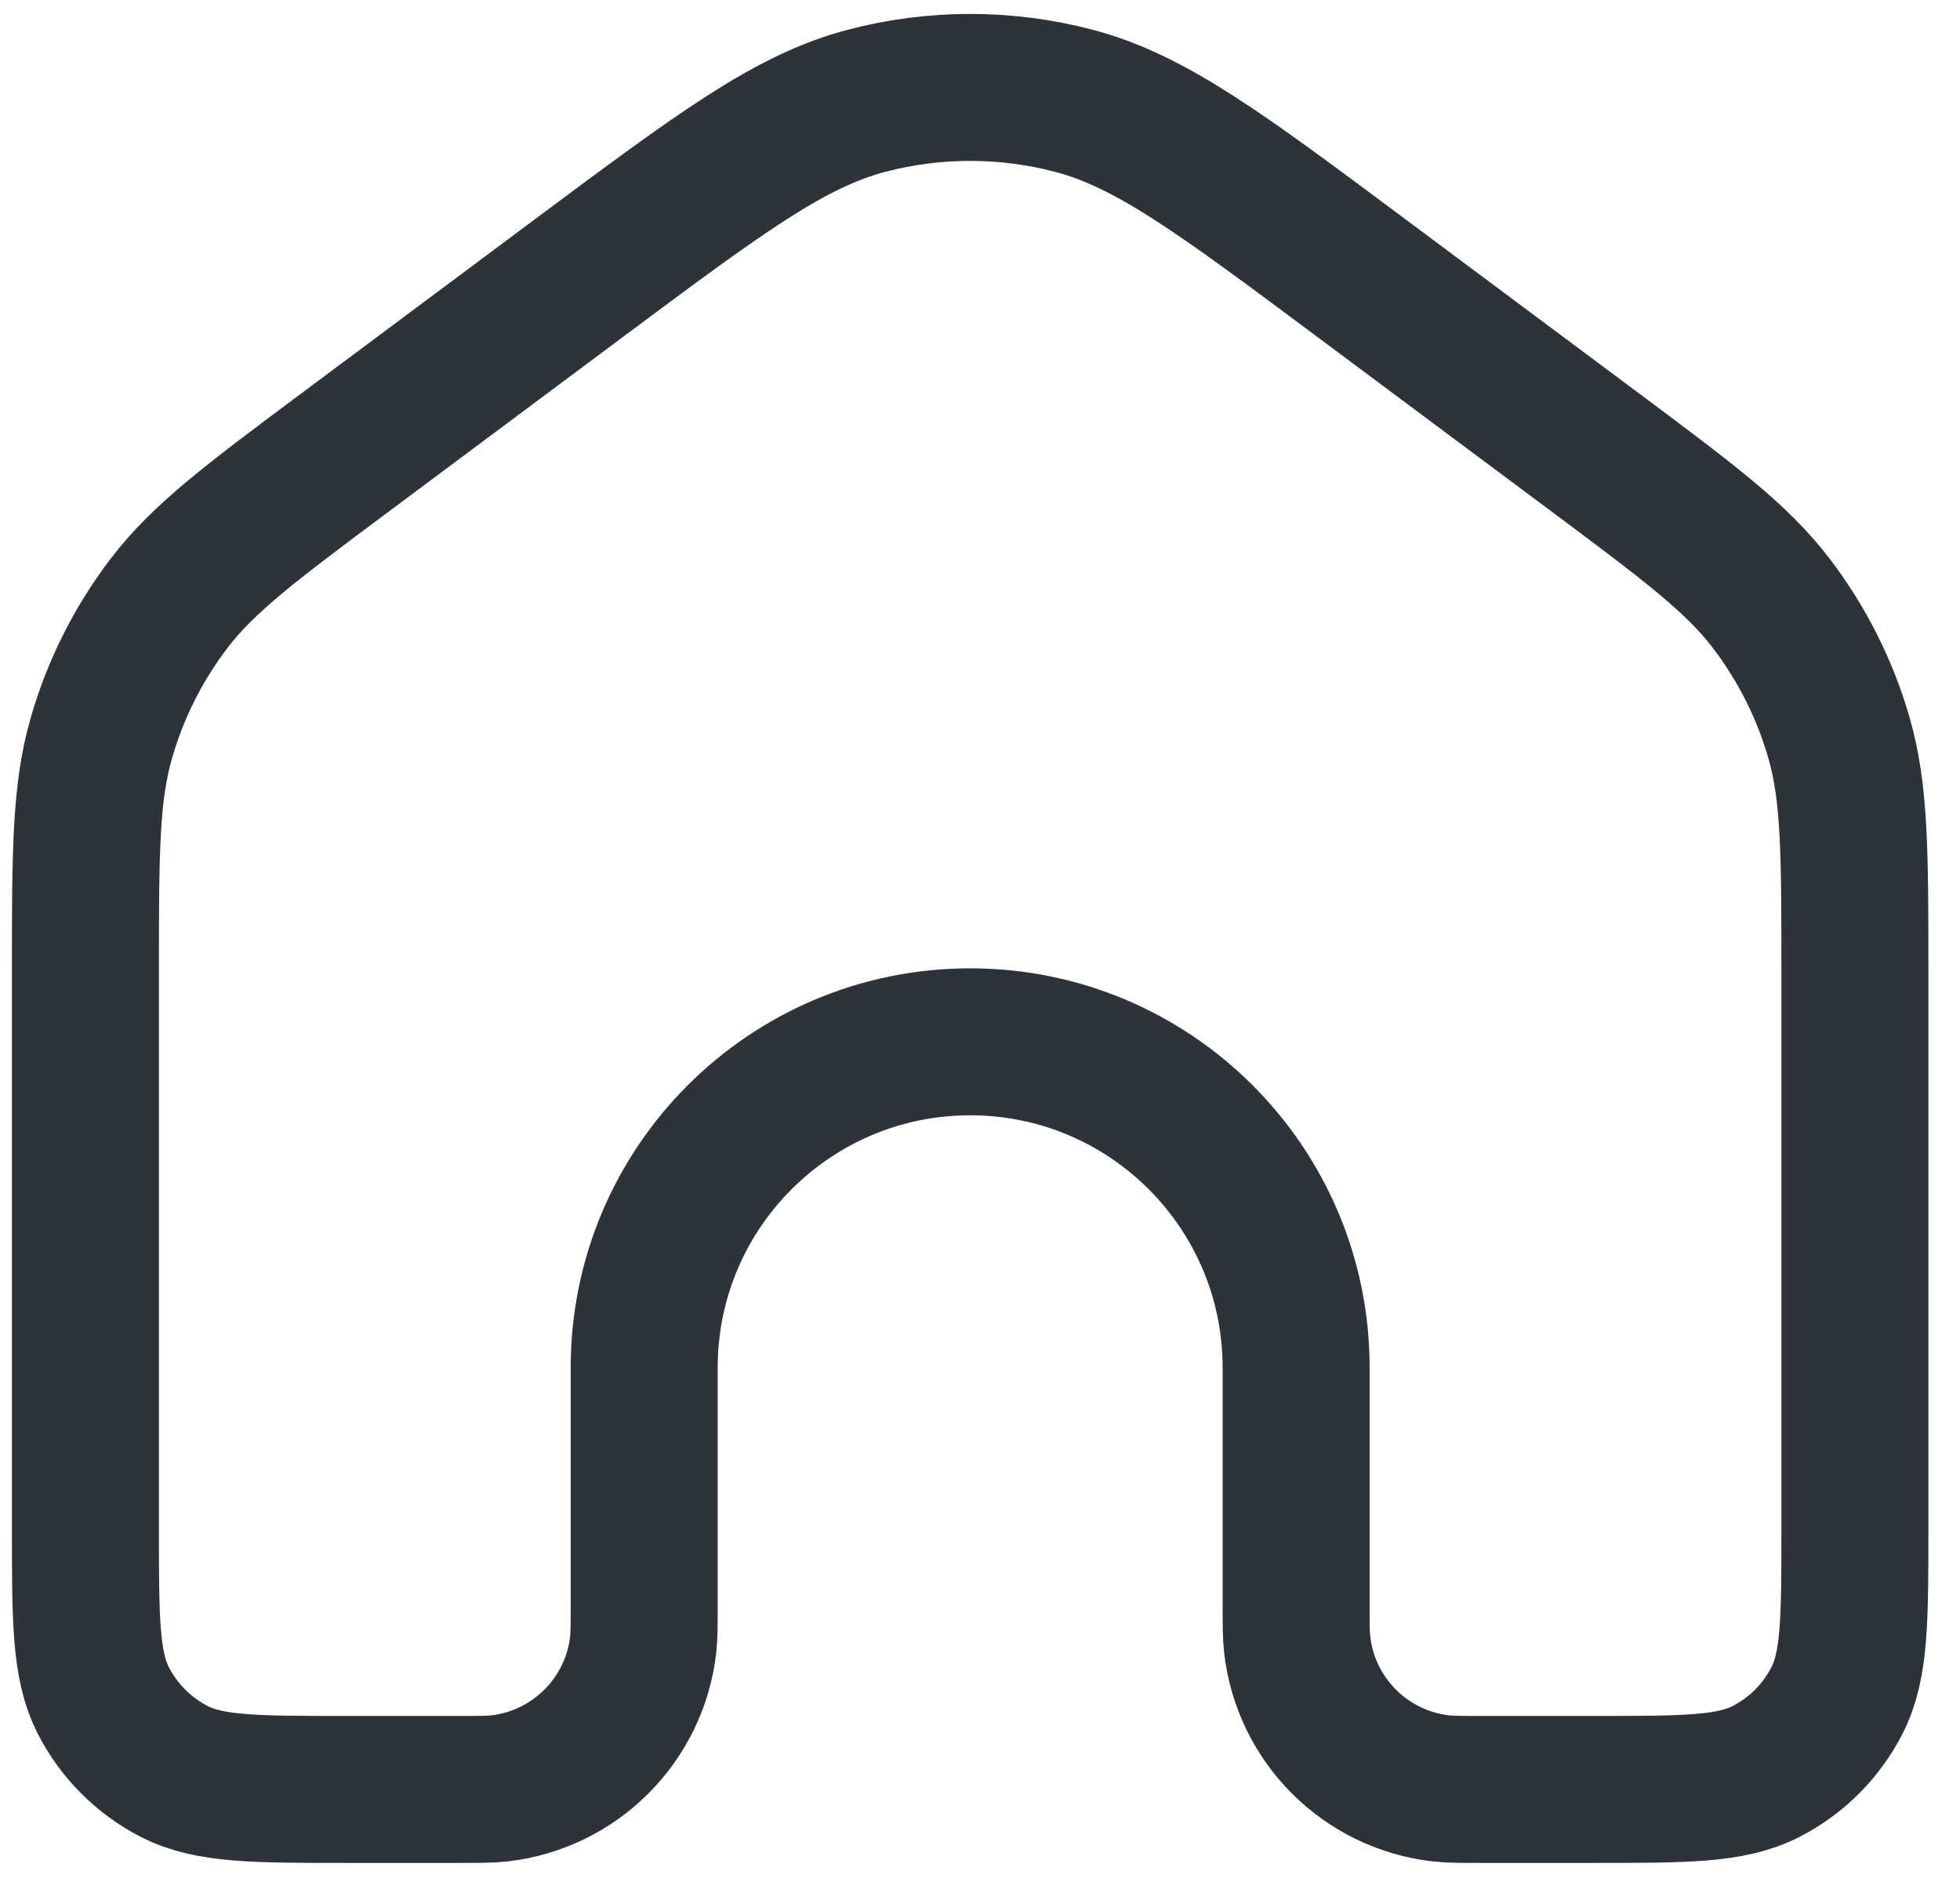
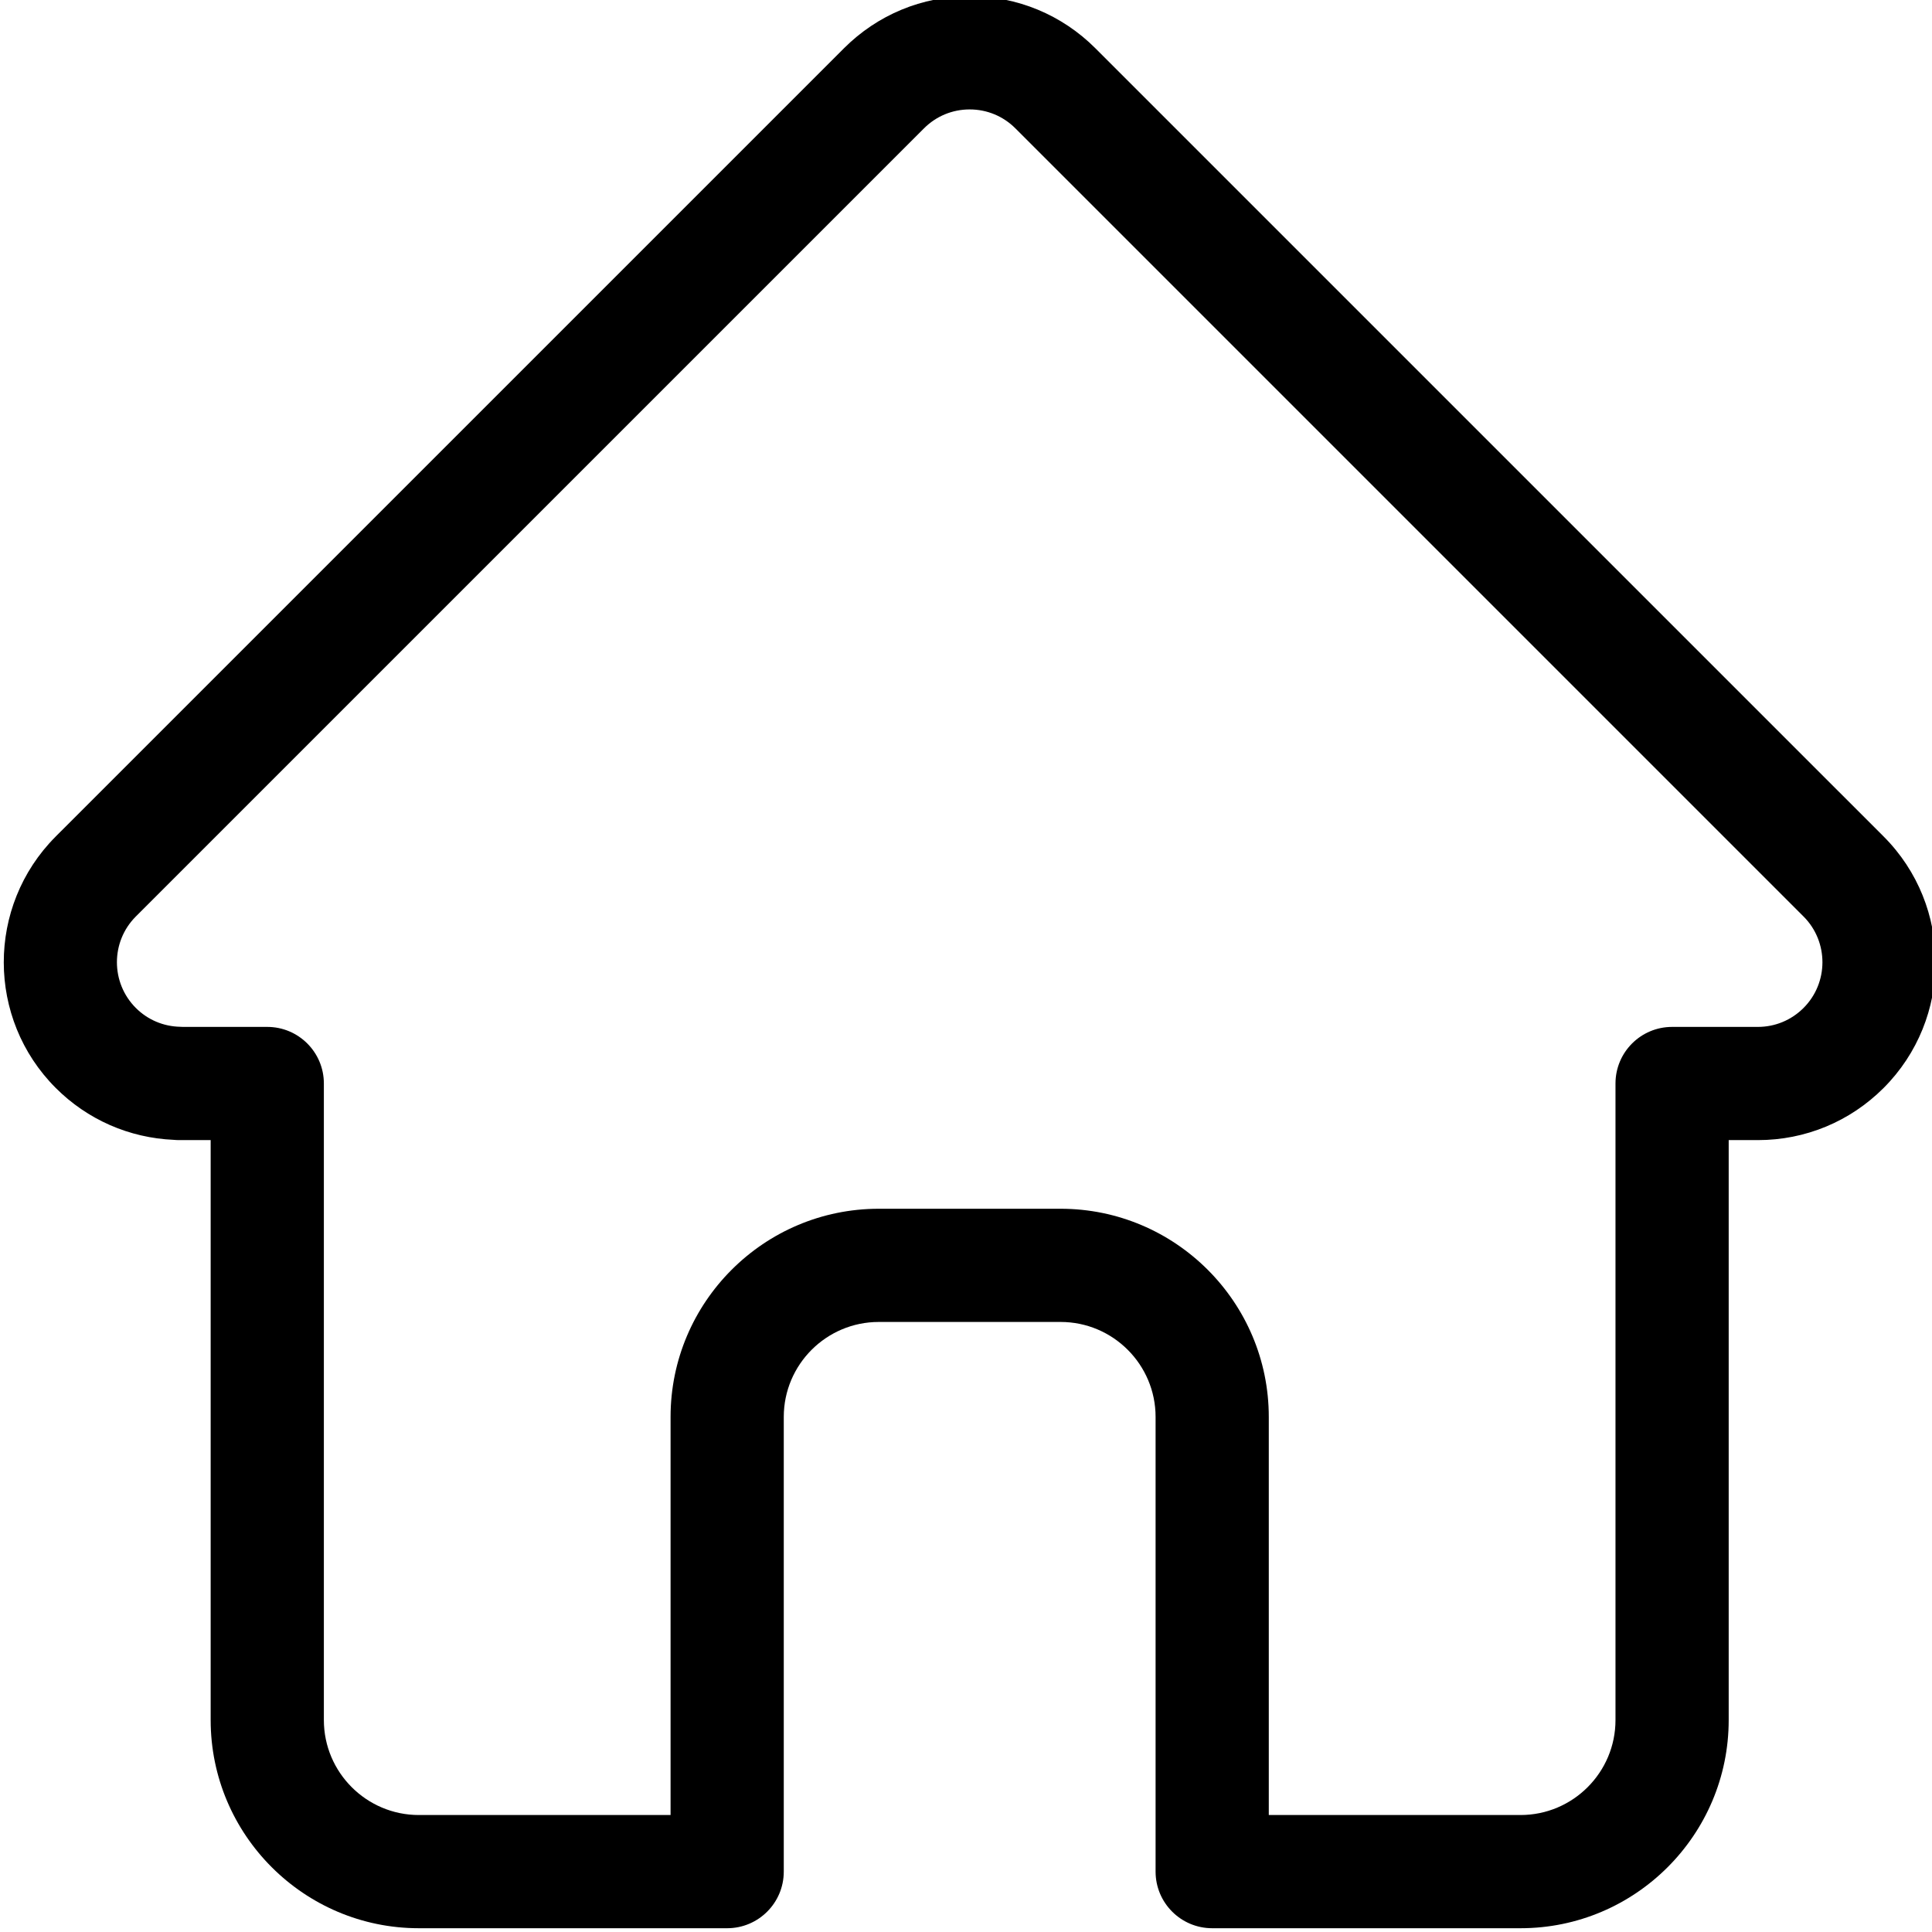
- <svg xmlns="http://www.w3.org/2000/svg" width="24" height="23" viewBox="0 0 24 23" fill="none">
-   <path d="M22.713 18.717V11.926C22.713 10.455 22.713 9.719 22.52 9.044C22.349 8.446 22.067 7.886 21.69 7.391C21.265 6.833 20.675 6.393 19.496 5.513L16.662 3.4C14.947 2.121 14.089 1.481 13.147 1.234C12.316 1.016 11.443 1.016 10.612 1.234C9.671 1.481 8.813 2.121 7.097 3.4L4.264 5.513C3.084 6.393 2.494 6.833 2.069 7.391C1.692 7.886 1.411 8.446 1.24 9.044C1.046 9.719 1.046 10.455 1.046 11.926V18.717C1.046 19.837 1.046 20.397 1.264 20.825C1.456 21.201 1.762 21.507 2.138 21.699C2.566 21.917 3.126 21.917 4.246 21.917H5.599C5.868 21.917 6.002 21.917 6.115 21.904C7.04 21.798 7.77 21.068 7.876 20.143C7.888 20.03 7.888 19.896 7.888 19.628V16.751C7.888 14.547 9.675 12.76 11.88 12.76C14.084 12.76 15.871 14.547 15.871 16.751V19.628C15.871 19.896 15.871 20.03 15.884 20.143C15.989 21.068 16.719 21.798 17.644 21.904C17.757 21.917 17.892 21.917 18.16 21.917H19.513C20.633 21.917 21.193 21.917 21.621 21.699C21.997 21.507 22.303 21.201 22.495 20.825C22.713 20.397 22.713 19.837 22.713 18.717Z" stroke="#2E333A" stroke-width="1.8" />
+ <svg xmlns="http://www.w3.org/2000/svg" height="511pt" viewBox="0 1 511 511.999" width="511pt">
+   <path d="m498.699 222.695c-.016-.012-.027-.027-.039-.039l-208.855-208.848c-8.902-8.906-20.738-13.809-33.328-13.809-12.59 0-24.426 4.902-33.332 13.809l-208.746 208.742c-.07.07-.145.145-.211.215-18.281 18.387-18.25 48.219.09 66.559 8.379 8.383 19.441 13.234 31.273 13.746.484.047.969.07 1.457.07h8.32v153.695c0 30.418 24.75 55.164 55.168 55.164h81.711c8.285 0 15-6.719 15-15v-120.5c0-13.879 11.293-25.168 25.172-25.168h48.195c13.879 0 25.168 11.289 25.168 25.168v120.5c0 8.281 6.715 15 15 15h81.711c30.422 0 55.168-24.746 55.168-55.164v-153.695h7.719c12.586 0 24.422-4.902 33.332-13.812 18.359-18.367 18.367-48.254.027-66.633zm-21.242 45.422c-3.238 3.238-7.543 5.023-12.117 5.023h-22.719c-8.285 0-15 6.715-15 15v168.695c0 13.875-11.289 25.164-25.168 25.164h-66.711v-105.5c0-30.418-24.746-55.168-55.168-55.168h-48.195c-30.422 0-55.172 24.75-55.172 55.168v105.5h-66.711c-13.875 0-25.168-11.289-25.168-25.164v-168.695c0-8.285-6.715-15-15-15h-22.328c-.234-.016-.465-.027-.703-.031-4.469-.078-8.66-1.852-11.801-4.996-6.68-6.68-6.68-17.551 0-24.234.004 0 .004-.004.008-.008l.012-.012 208.848-208.84c3.234-3.238 7.535-5.02 12.113-5.02 4.574 0 8.875 1.781 12.113 5.02l208.801 208.797c.031.031.066.062.098.094 6.645 6.691 6.633 17.539-.031 24.207zm0 0" />
</svg>
